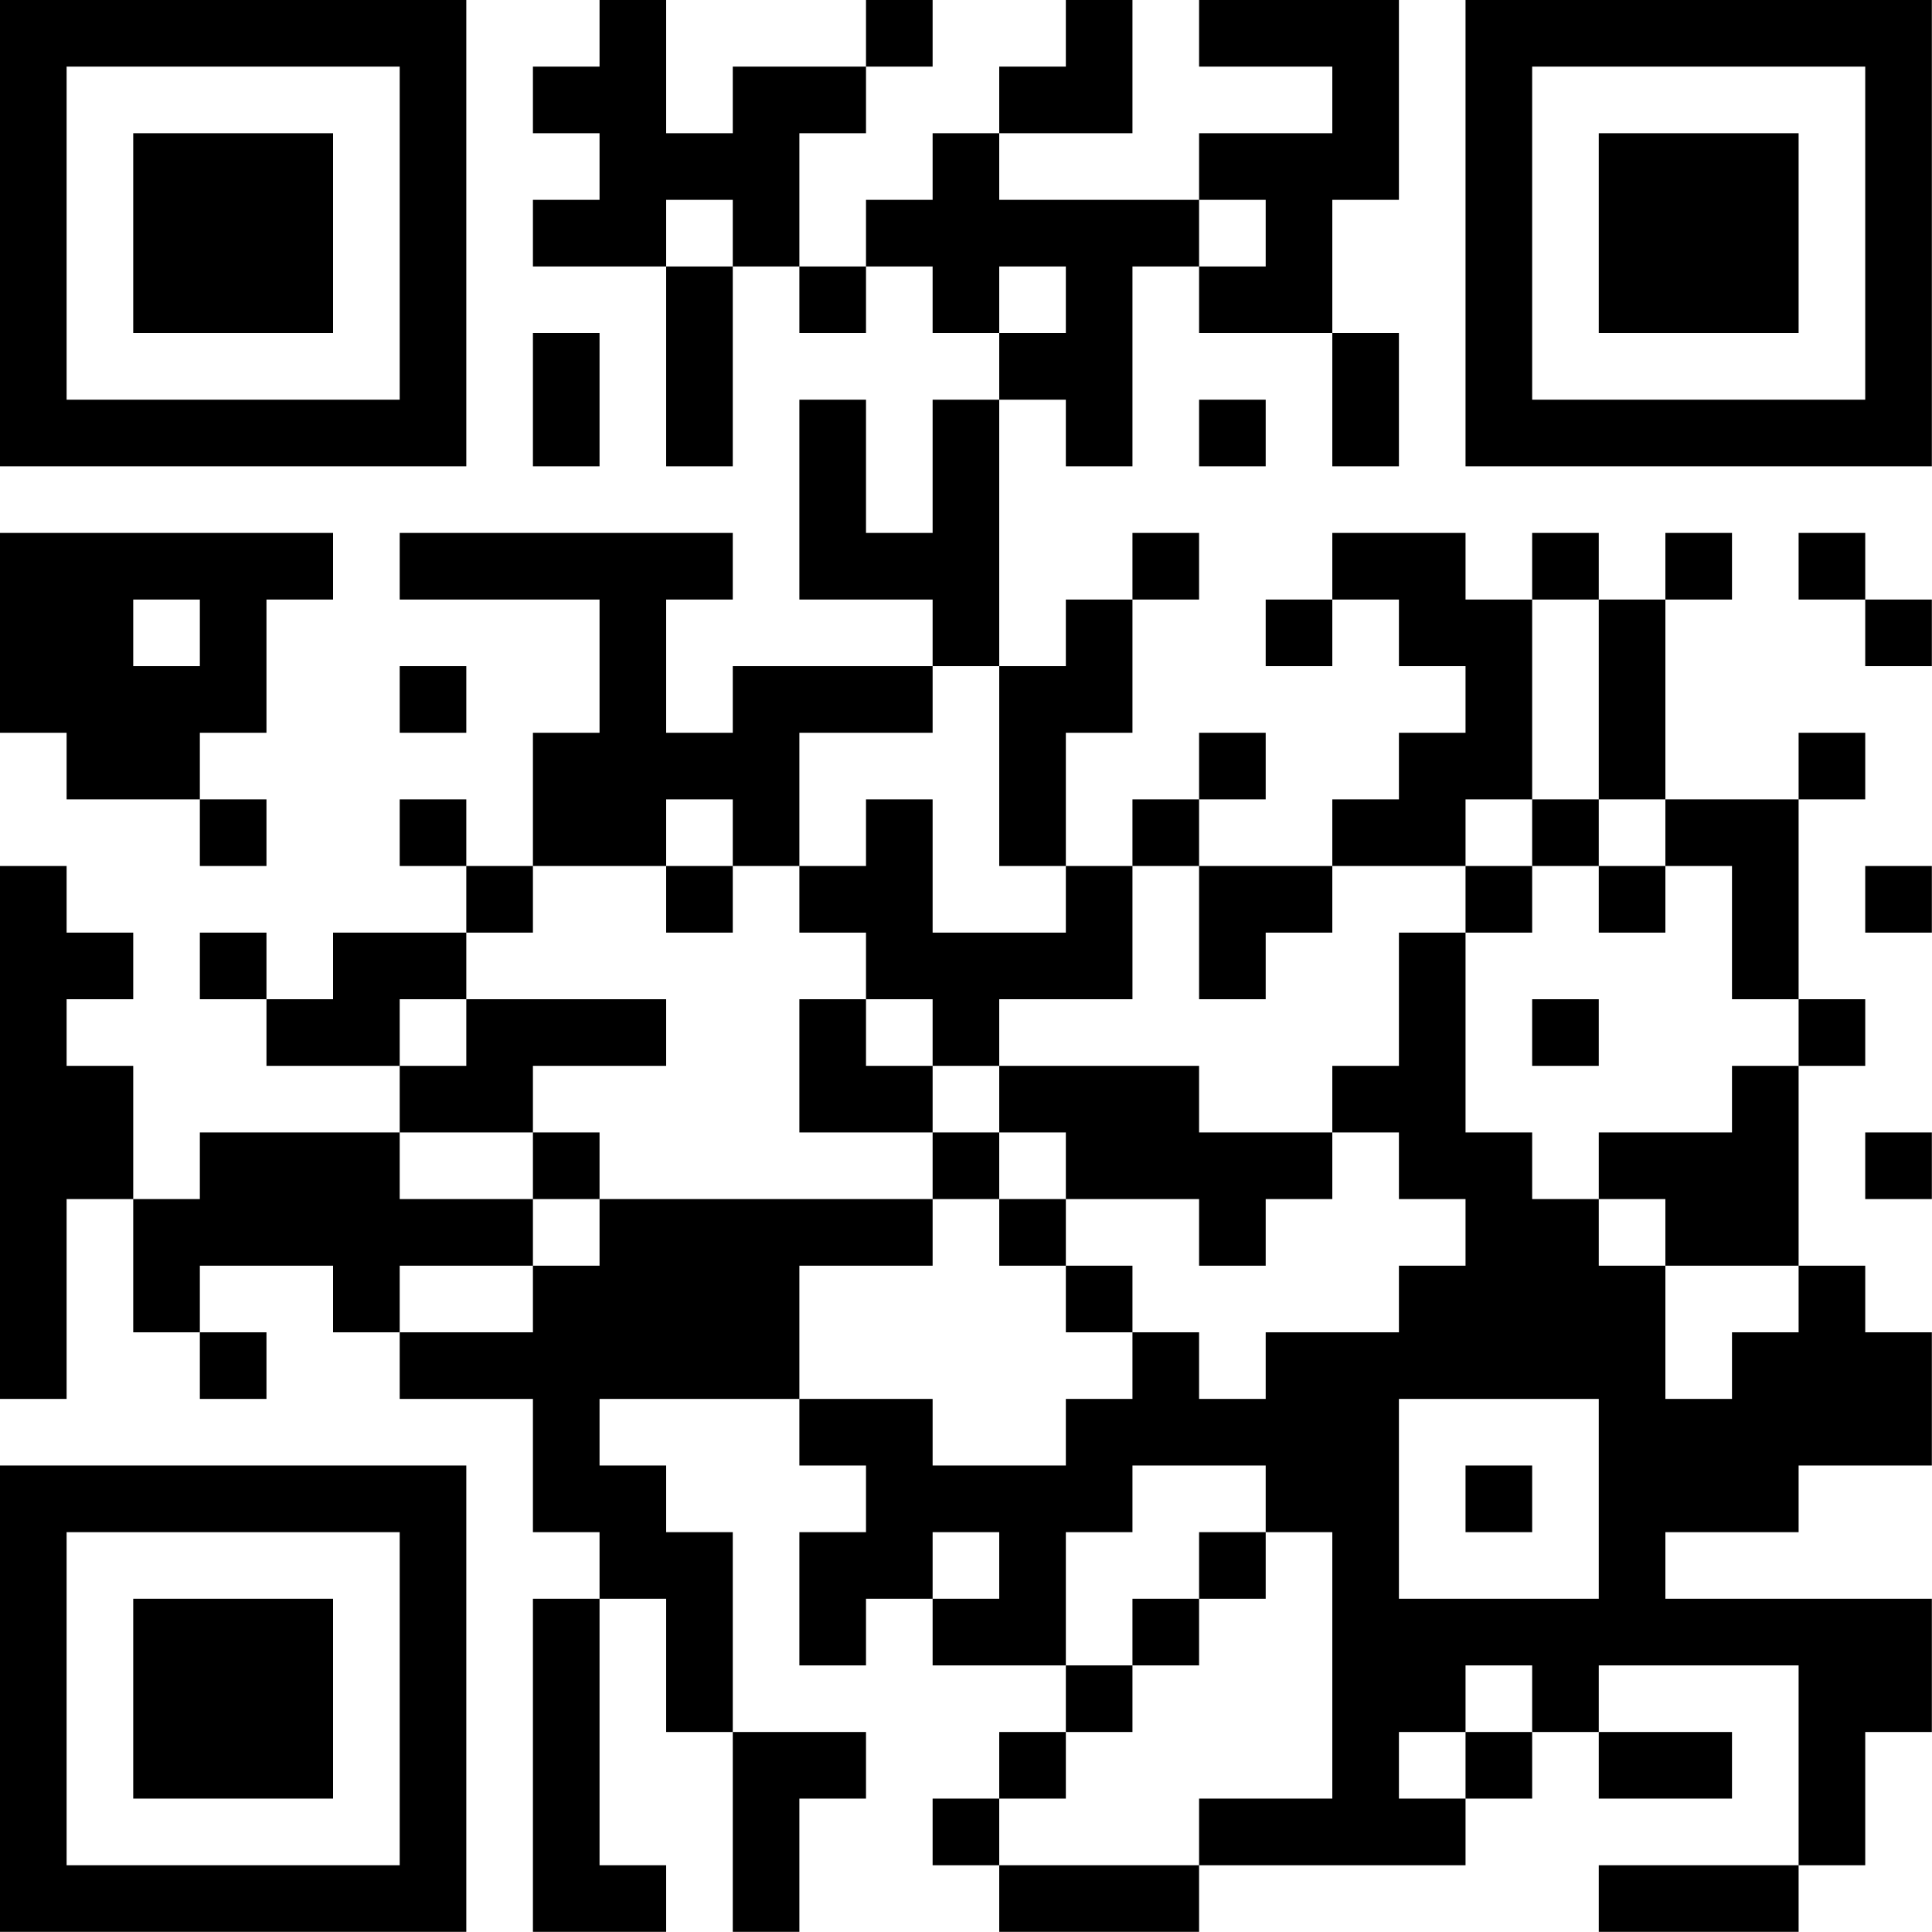
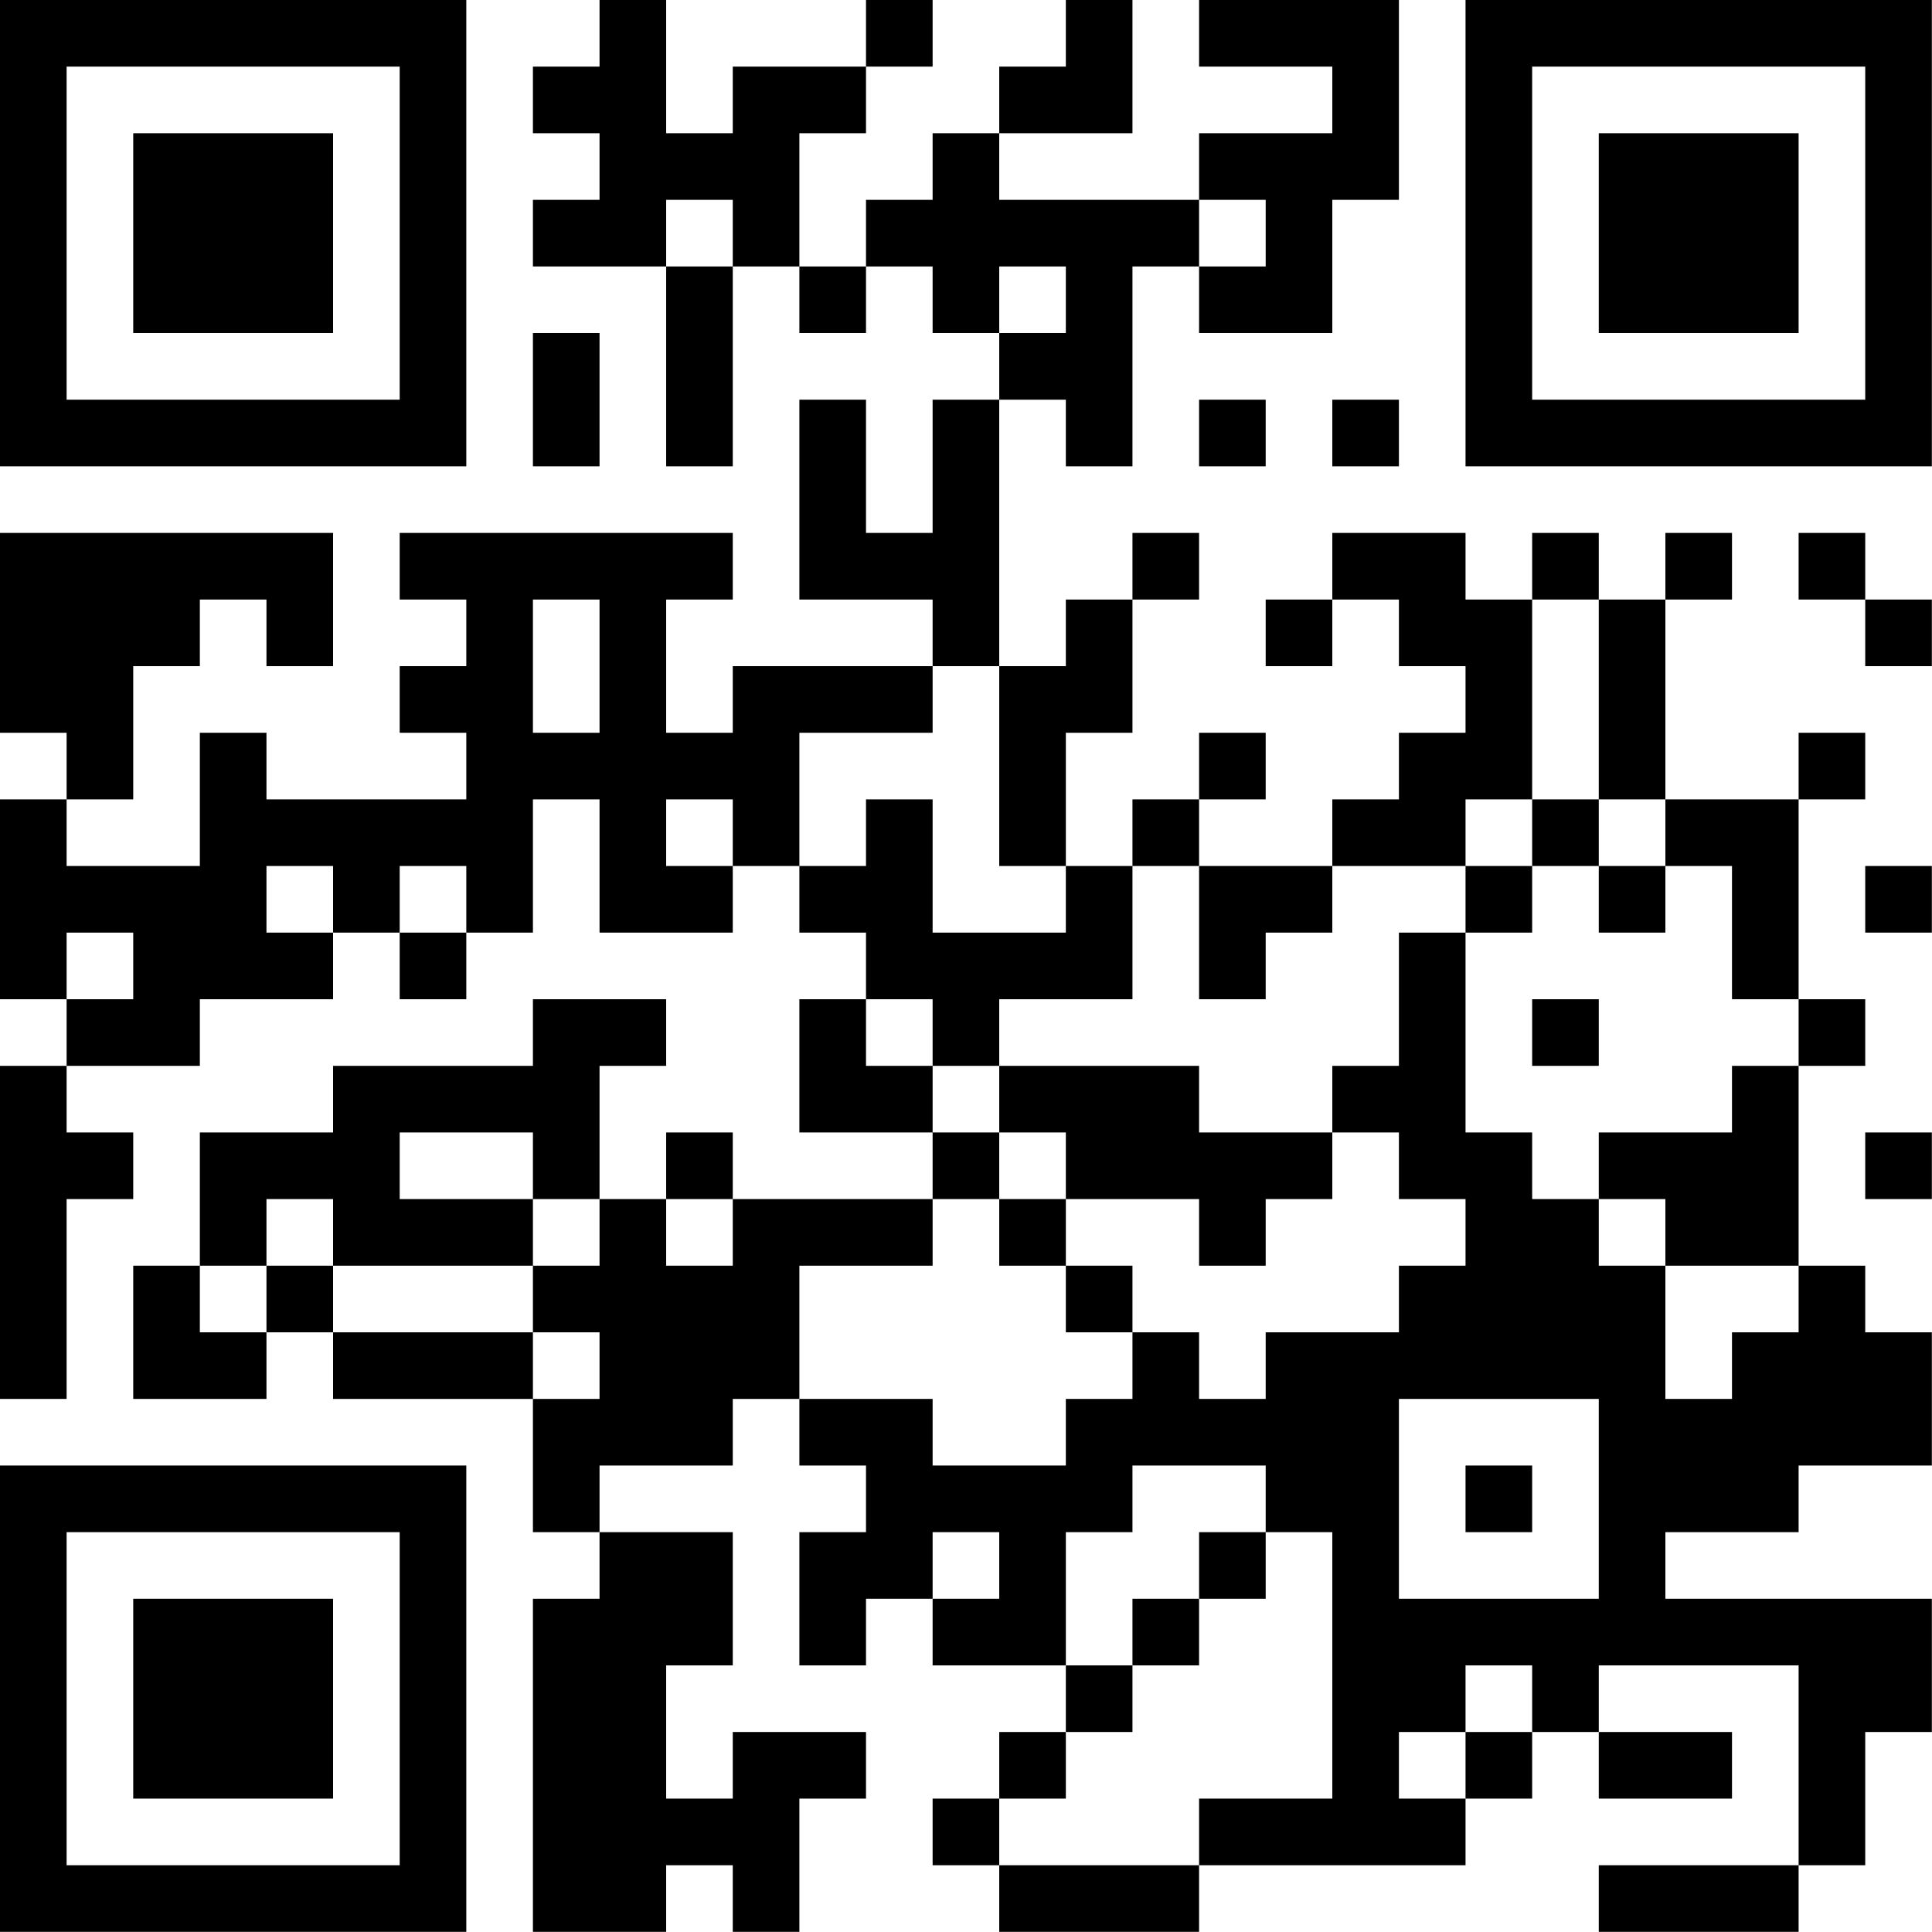
<svg xmlns="http://www.w3.org/2000/svg" version="1.1" width="100" height="100" viewBox="0 0 100 100">
  <rect x="0" y="0" width="100" height="100" fill="#ffffff" />
  <g transform="scale(3.448)">
    <g transform="translate(0,0)">
-       <path fill-rule="evenodd" d="M9 0L9 1L8 1L8 2L9 2L9 3L8 3L8 4L10 4L10 7L11 7L11 4L12 4L12 5L13 5L13 4L14 4L14 5L15 5L15 6L14 6L14 8L13 8L13 6L12 6L12 9L14 9L14 10L11 10L11 11L10 11L10 9L11 9L11 8L6 8L6 9L9 9L9 11L8 11L8 13L7 13L7 12L6 12L6 13L7 13L7 14L5 14L5 15L4 15L4 14L3 14L3 15L4 15L4 16L6 16L6 17L3 17L3 18L2 18L2 16L1 16L1 15L2 15L2 14L1 14L1 13L0 13L0 21L1 21L1 18L2 18L2 20L3 20L3 21L4 21L4 20L3 20L3 19L5 19L5 20L6 20L6 21L8 21L8 23L9 23L9 24L8 24L8 29L10 29L10 28L9 28L9 24L10 24L10 26L11 26L11 29L12 29L12 27L13 27L13 26L11 26L11 23L10 23L10 22L9 22L9 21L12 21L12 22L13 22L13 23L12 23L12 25L13 25L13 24L14 24L14 25L16 25L16 26L15 26L15 27L14 27L14 28L15 28L15 29L18 29L18 28L22 28L22 27L23 27L23 26L24 26L24 27L26 27L26 26L24 26L24 25L27 25L27 28L24 28L24 29L27 29L27 28L28 28L28 26L29 26L29 24L25 24L25 23L27 23L27 22L29 22L29 20L28 20L28 19L27 19L27 16L28 16L28 15L27 15L27 12L28 12L28 11L27 11L27 12L25 12L25 9L26 9L26 8L25 8L25 9L24 9L24 8L23 8L23 9L22 9L22 8L20 8L20 9L19 9L19 10L20 10L20 9L21 9L21 10L22 10L22 11L21 11L21 12L20 12L20 13L18 13L18 12L19 12L19 11L18 11L18 12L17 12L17 13L16 13L16 11L17 11L17 9L18 9L18 8L17 8L17 9L16 9L16 10L15 10L15 6L16 6L16 7L17 7L17 4L18 4L18 5L20 5L20 7L21 7L21 5L20 5L20 3L21 3L21 0L18 0L18 1L20 1L20 2L18 2L18 3L15 3L15 2L17 2L17 0L16 0L16 1L15 1L15 2L14 2L14 3L13 3L13 4L12 4L12 2L13 2L13 1L14 1L14 0L13 0L13 1L11 1L11 2L10 2L10 0ZM10 3L10 4L11 4L11 3ZM18 3L18 4L19 4L19 3ZM15 4L15 5L16 5L16 4ZM8 5L8 7L9 7L9 5ZM18 6L18 7L19 7L19 6ZM0 8L0 11L1 11L1 12L3 12L3 13L4 13L4 12L3 12L3 11L4 11L4 9L5 9L5 8ZM27 8L27 9L28 9L28 10L29 10L29 9L28 9L28 8ZM2 9L2 10L3 10L3 9ZM23 9L23 12L22 12L22 13L20 13L20 14L19 14L19 15L18 15L18 13L17 13L17 15L15 15L15 16L14 16L14 15L13 15L13 14L12 14L12 13L13 13L13 12L14 12L14 14L16 14L16 13L15 13L15 10L14 10L14 11L12 11L12 13L11 13L11 12L10 12L10 13L8 13L8 14L7 14L7 15L6 15L6 16L7 16L7 15L10 15L10 16L8 16L8 17L6 17L6 18L8 18L8 19L6 19L6 20L8 20L8 19L9 19L9 18L14 18L14 19L12 19L12 21L14 21L14 22L16 22L16 21L17 21L17 20L18 20L18 21L19 21L19 20L21 20L21 19L22 19L22 18L21 18L21 17L20 17L20 16L21 16L21 14L22 14L22 17L23 17L23 18L24 18L24 19L25 19L25 21L26 21L26 20L27 20L27 19L25 19L25 18L24 18L24 17L26 17L26 16L27 16L27 15L26 15L26 13L25 13L25 12L24 12L24 9ZM6 10L6 11L7 11L7 10ZM23 12L23 13L22 13L22 14L23 14L23 13L24 13L24 14L25 14L25 13L24 13L24 12ZM10 13L10 14L11 14L11 13ZM28 13L28 14L29 14L29 13ZM12 15L12 17L14 17L14 18L15 18L15 19L16 19L16 20L17 20L17 19L16 19L16 18L18 18L18 19L19 19L19 18L20 18L20 17L18 17L18 16L15 16L15 17L14 17L14 16L13 16L13 15ZM23 15L23 16L24 16L24 15ZM8 17L8 18L9 18L9 17ZM15 17L15 18L16 18L16 17ZM28 17L28 18L29 18L29 17ZM21 21L21 24L24 24L24 21ZM17 22L17 23L16 23L16 25L17 25L17 26L16 26L16 27L15 27L15 28L18 28L18 27L20 27L20 23L19 23L19 22ZM22 22L22 23L23 23L23 22ZM14 23L14 24L15 24L15 23ZM18 23L18 24L17 24L17 25L18 25L18 24L19 24L19 23ZM22 25L22 26L21 26L21 27L22 27L22 26L23 26L23 25ZM0 0L0 7L7 7L7 0ZM1 1L1 6L6 6L6 1ZM2 2L2 5L5 5L5 2ZM22 0L22 7L29 7L29 0ZM23 1L23 6L28 6L28 1ZM24 2L24 5L27 5L27 2ZM0 22L0 29L7 29L7 22ZM1 23L1 28L6 28L6 23ZM2 24L2 27L5 27L5 24Z" fill="#000000" />
+       <path fill-rule="evenodd" d="M9 0L9 1L8 1L8 2L9 2L9 3L8 3L8 4L10 4L10 7L11 7L11 4L12 4L12 5L13 5L13 4L14 4L14 5L15 5L15 6L14 6L14 8L13 8L13 6L12 6L12 9L14 9L14 10L11 10L11 11L10 11L10 9L11 9L11 8L6 8L6 9L7 9L7 10L6 10L6 11L7 11L7 12L4 12L4 11L3 11L3 13L1 13L1 12L2 12L2 10L3 10L3 9L4 9L4 10L5 10L5 8L0 8L0 11L1 11L1 12L0 12L0 15L1 15L1 16L0 16L0 21L1 21L1 18L2 18L2 17L1 17L1 16L3 16L3 15L5 15L5 14L6 14L6 15L7 15L7 14L8 14L8 12L9 12L9 14L11 14L11 13L12 13L12 14L13 14L13 15L12 15L12 17L14 17L14 18L11 18L11 17L10 17L10 18L9 18L9 16L10 16L10 15L8 15L8 16L5 16L5 17L3 17L3 19L2 19L2 21L4 21L4 20L5 20L5 21L8 21L8 23L9 23L9 24L8 24L8 29L10 29L10 28L11 28L11 29L12 29L12 27L13 27L13 26L11 26L11 27L10 27L10 25L11 25L11 23L9 23L9 22L11 22L11 21L12 21L12 22L13 22L13 23L12 23L12 25L13 25L13 24L14 24L14 25L16 25L16 26L15 26L15 27L14 27L14 28L15 28L15 29L18 29L18 28L22 28L22 27L23 27L23 26L24 26L24 27L26 27L26 26L24 26L24 25L27 25L27 28L24 28L24 29L27 29L27 28L28 28L28 26L29 26L29 24L25 24L25 23L27 23L27 22L29 22L29 20L28 20L28 19L27 19L27 16L28 16L28 15L27 15L27 12L28 12L28 11L27 11L27 12L25 12L25 9L26 9L26 8L25 8L25 9L24 9L24 8L23 8L23 9L22 9L22 8L20 8L20 9L19 9L19 10L20 10L20 9L21 9L21 10L22 10L22 11L21 11L21 12L20 12L20 13L18 13L18 12L19 12L19 11L18 11L18 12L17 12L17 13L16 13L16 11L17 11L17 9L18 9L18 8L17 8L17 9L16 9L16 10L15 10L15 6L16 6L16 7L17 7L17 4L18 4L18 5L20 5L20 3L21 3L21 0L18 0L18 1L20 1L20 2L18 2L18 3L15 3L15 2L17 2L17 0L16 0L16 1L15 1L15 2L14 2L14 3L13 3L13 4L12 4L12 2L13 2L13 1L14 1L14 0L13 0L13 1L11 1L11 2L10 2L10 0ZM10 3L10 4L11 4L11 3ZM18 3L18 4L19 4L19 3ZM15 4L15 5L16 5L16 4ZM8 5L8 7L9 7L9 5ZM18 6L18 7L19 7L19 6ZM20 6L20 7L21 7L21 6ZM27 8L27 9L28 9L28 10L29 10L29 9L28 9L28 8ZM8 9L8 11L9 11L9 9ZM23 9L23 12L22 12L22 13L20 13L20 14L19 14L19 15L18 15L18 13L17 13L17 15L15 15L15 16L14 16L14 15L13 15L13 16L14 16L14 17L15 17L15 18L14 18L14 19L12 19L12 21L14 21L14 22L16 22L16 21L17 21L17 20L18 20L18 21L19 21L19 20L21 20L21 19L22 19L22 18L21 18L21 17L20 17L20 16L21 16L21 14L22 14L22 17L23 17L23 18L24 18L24 19L25 19L25 21L26 21L26 20L27 20L27 19L25 19L25 18L24 18L24 17L26 17L26 16L27 16L27 15L26 15L26 13L25 13L25 12L24 12L24 9ZM14 10L14 11L12 11L12 13L13 13L13 12L14 12L14 14L16 14L16 13L15 13L15 10ZM10 12L10 13L11 13L11 12ZM23 12L23 13L22 13L22 14L23 14L23 13L24 13L24 14L25 14L25 13L24 13L24 12ZM4 13L4 14L5 14L5 13ZM6 13L6 14L7 14L7 13ZM28 13L28 14L29 14L29 13ZM1 14L1 15L2 15L2 14ZM23 15L23 16L24 16L24 15ZM15 16L15 17L16 17L16 18L15 18L15 19L16 19L16 20L17 20L17 19L16 19L16 18L18 18L18 19L19 19L19 18L20 18L20 17L18 17L18 16ZM6 17L6 18L8 18L8 19L5 19L5 18L4 18L4 19L3 19L3 20L4 20L4 19L5 19L5 20L8 20L8 21L9 21L9 20L8 20L8 19L9 19L9 18L8 18L8 17ZM28 17L28 18L29 18L29 17ZM10 18L10 19L11 19L11 18ZM21 21L21 24L24 24L24 21ZM17 22L17 23L16 23L16 25L17 25L17 26L16 26L16 27L15 27L15 28L18 28L18 27L20 27L20 23L19 23L19 22ZM22 22L22 23L23 23L23 22ZM14 23L14 24L15 24L15 23ZM18 23L18 24L17 24L17 25L18 25L18 24L19 24L19 23ZM22 25L22 26L21 26L21 27L22 27L22 26L23 26L23 25ZM0 0L0 7L7 7L7 0ZM1 1L1 6L6 6L6 1ZM2 2L2 5L5 5L5 2ZM22 0L22 7L29 7L29 0ZM23 1L23 6L28 6L28 1ZM24 2L24 5L27 5L27 2ZM0 22L0 29L7 29L7 22ZM1 23L1 28L6 28L6 23ZM2 24L2 27L5 27L5 24Z" fill="#000000" />
    </g>
  </g>
</svg>
